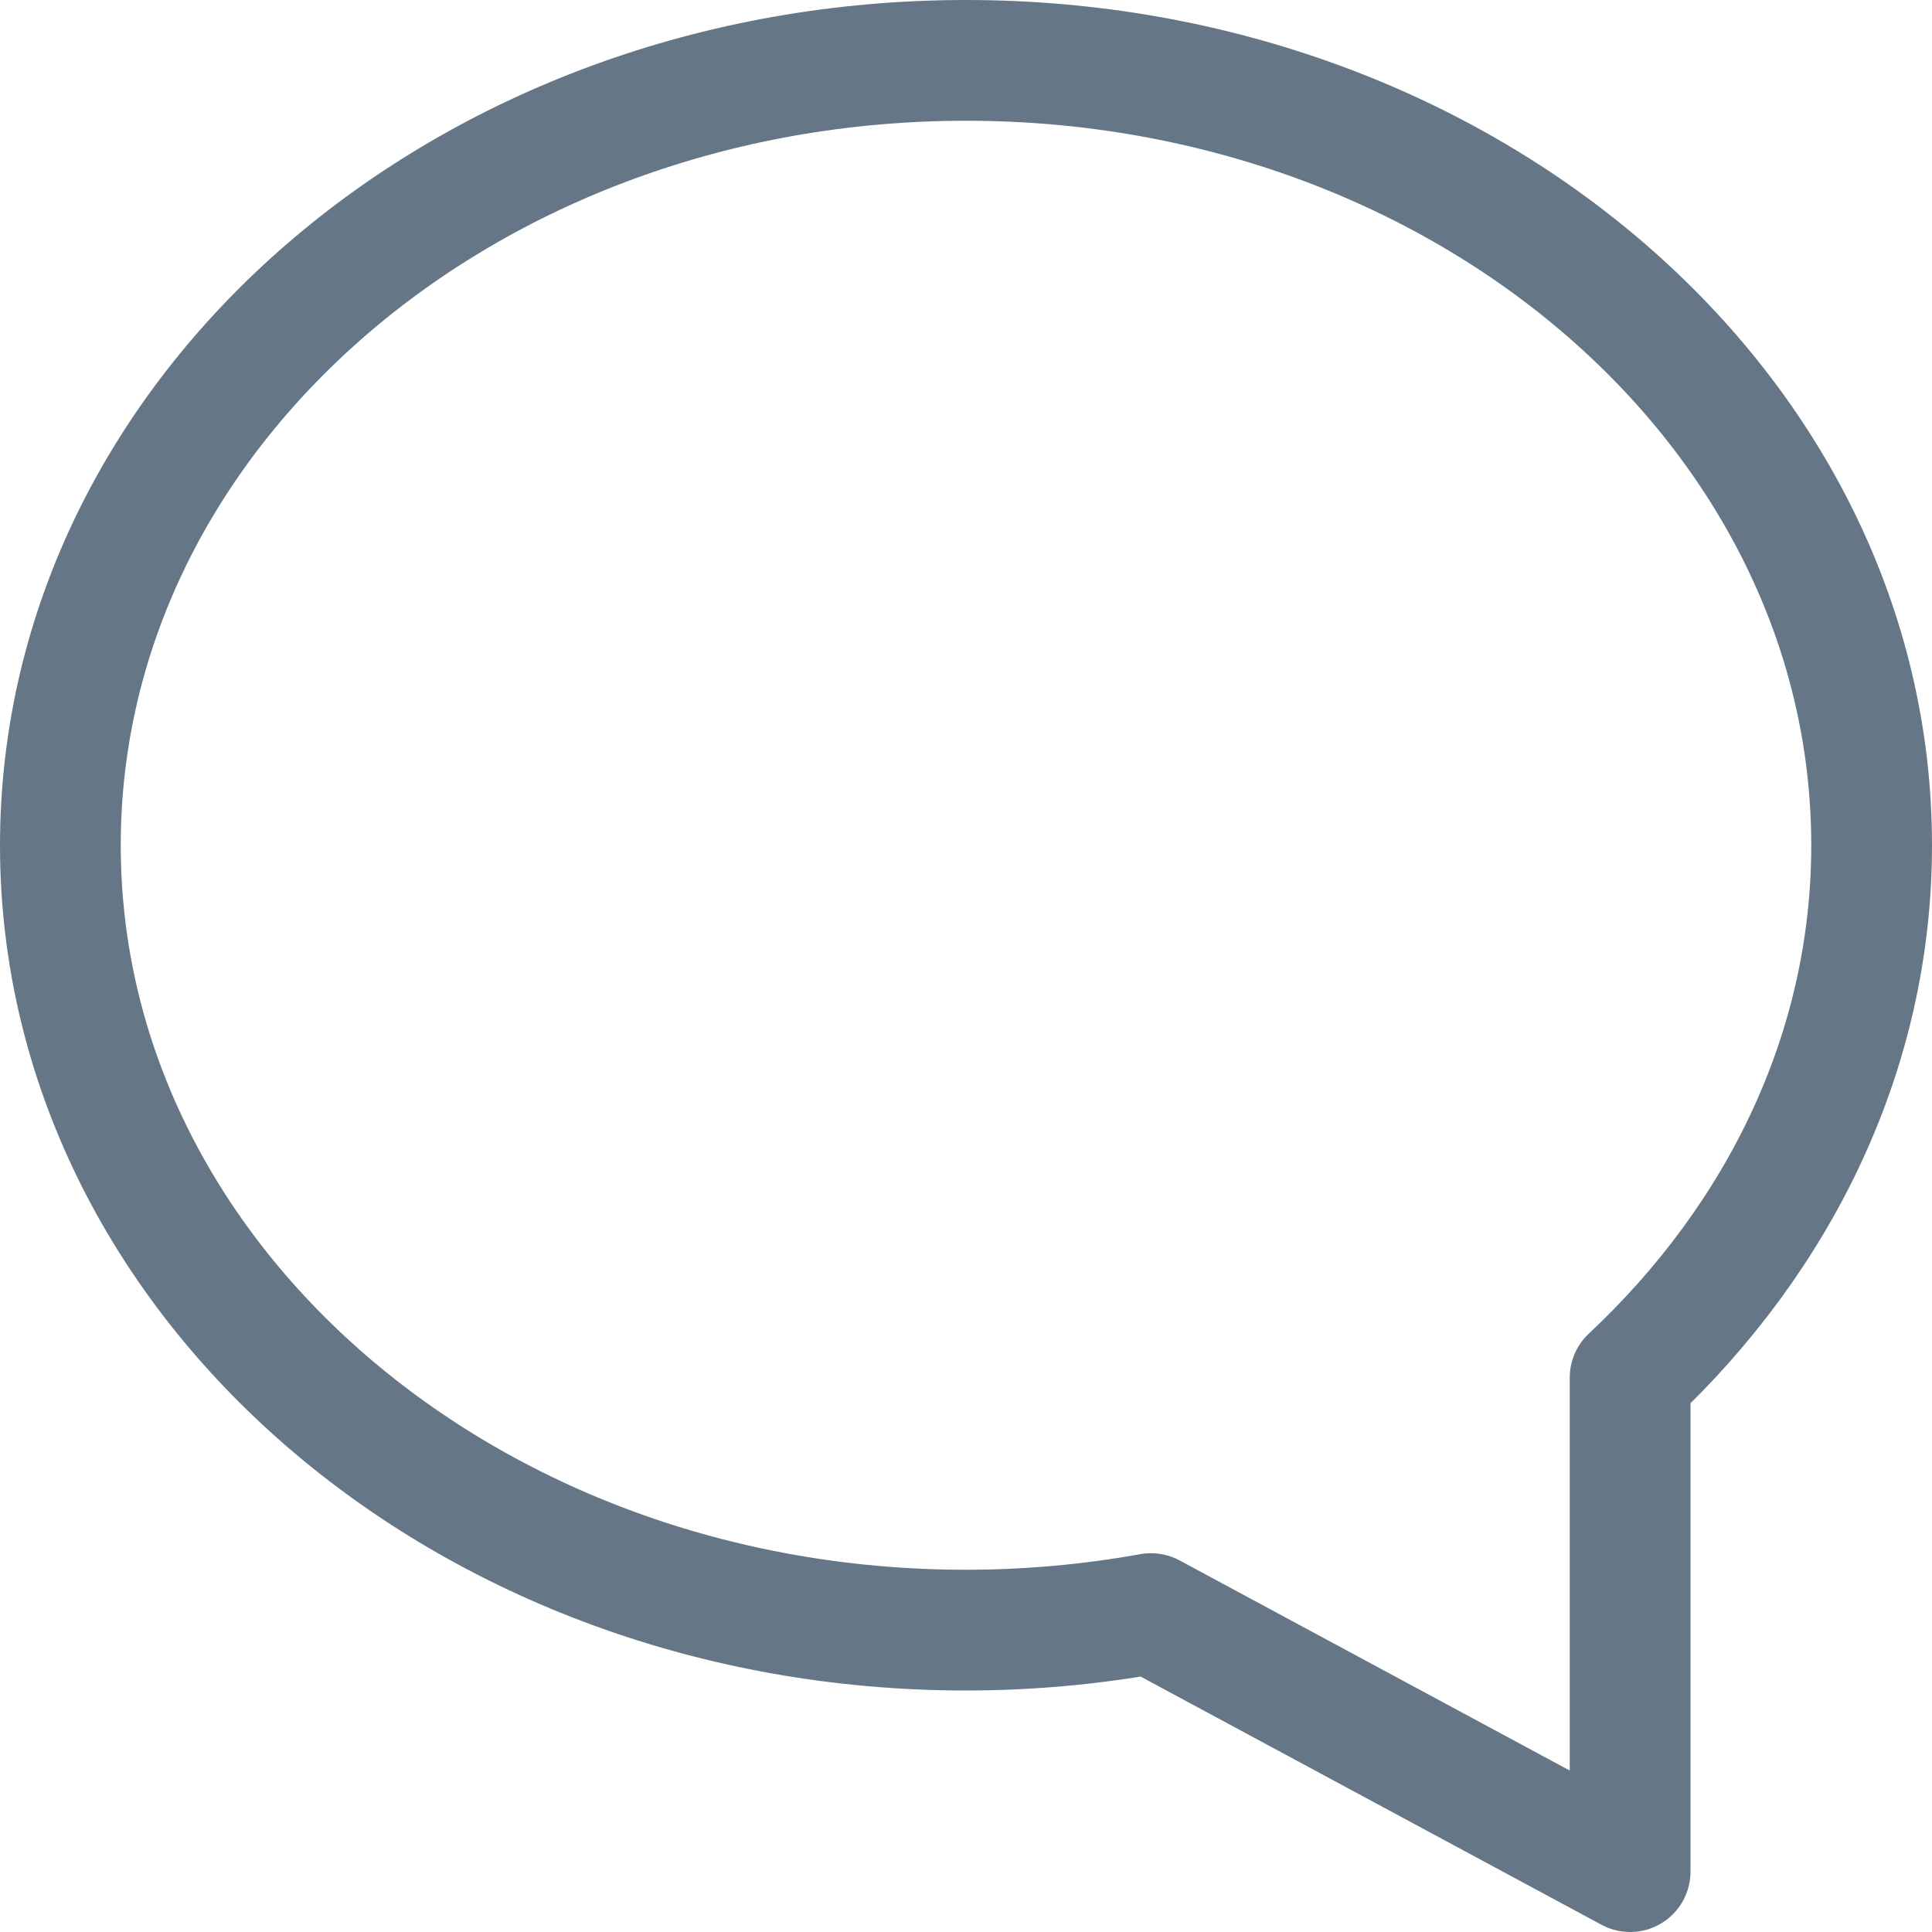
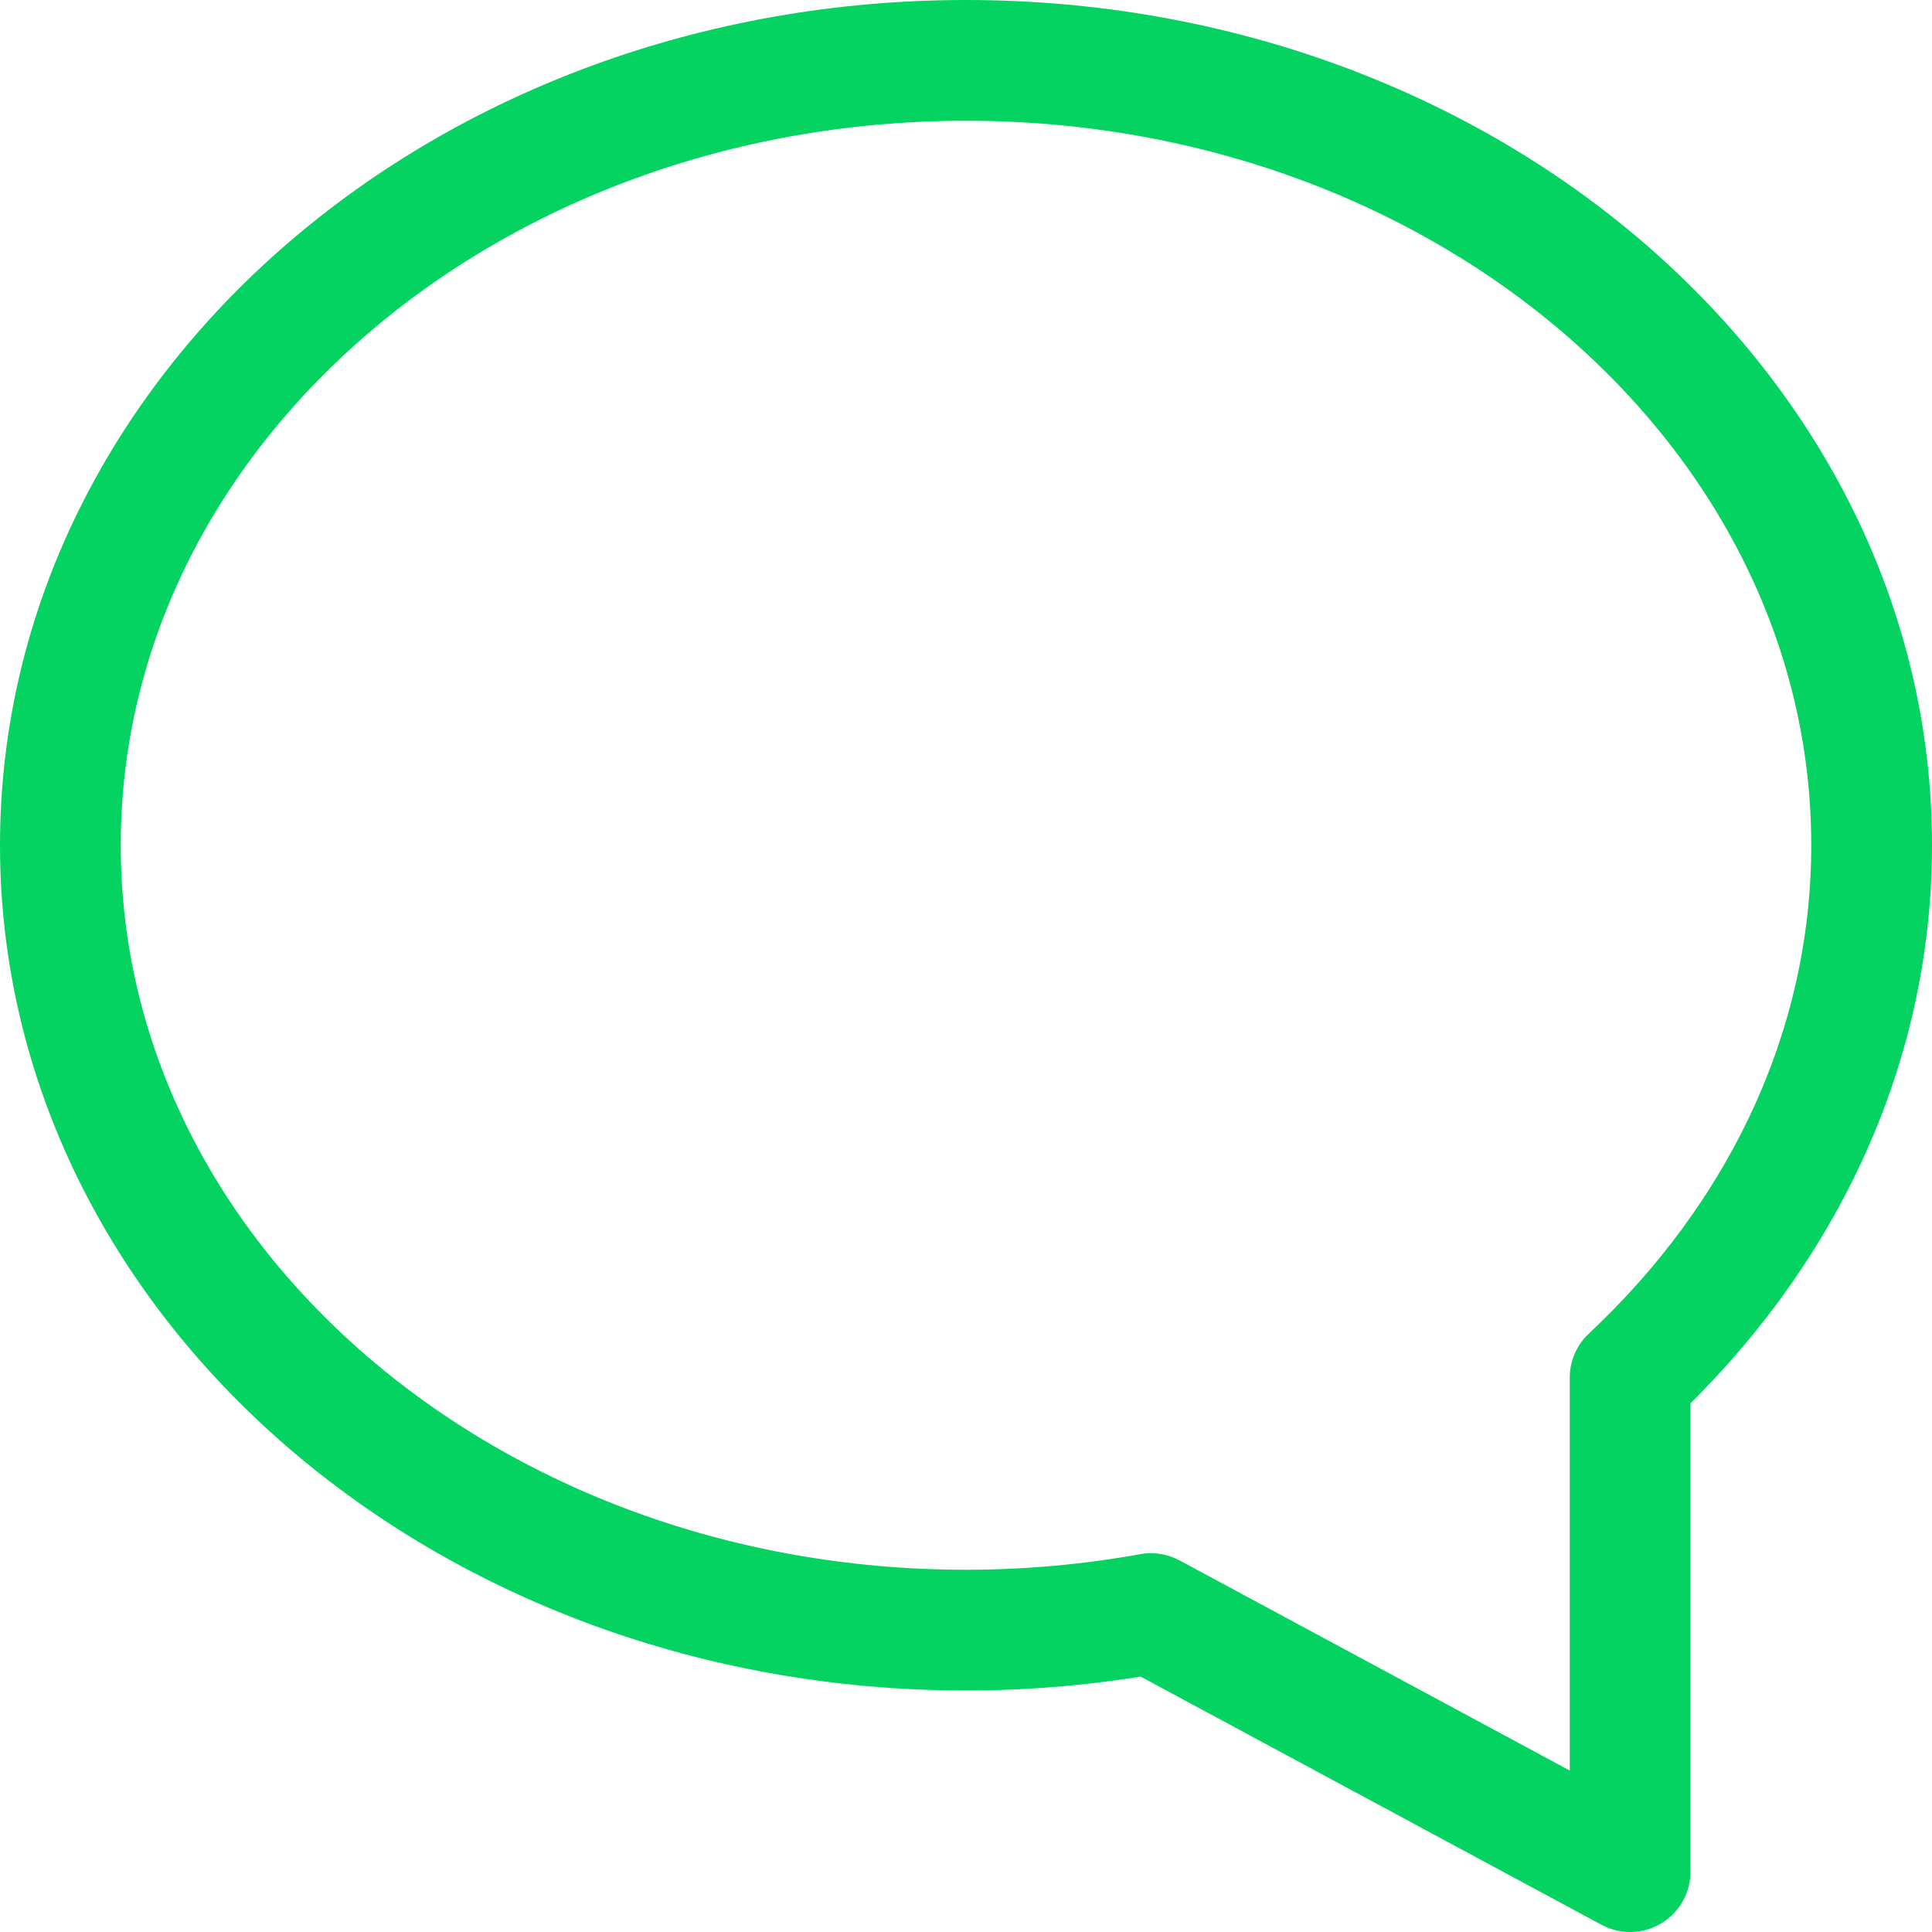
<svg xmlns="http://www.w3.org/2000/svg" width="16px" height="16px" viewBox="0 0 16 16" version="1.1">
  <defs />
  <g id="Symbols" stroke="none" stroke-width="1" fill="none" fill-rule="evenodd" stroke-linecap="round" stroke-linejoin="round">
-     <g id="twitter/retweet" transform="translate(-70, -95)" stroke="#657786">
+     <g id="twitter/retweet" transform="translate(-70, -95)" stroke="#04D361">
      <g id="Tweet">
        <g id="Content" transform="translate(68, 20)">
          <g id="Info-tweet" transform="translate(2, 75)">
            <g id="chat-round">
              <path d="M15.5,7 C15.5,3.41 12.142,0.5 8,0.5 C3.858,0.5 0.5,3.41 0.5,7 C0.5,10.59 3.858,13.5 8,13.5 C8.525,13.5 9.037,13.452 9.532,13.363 L13.5,15.5 L13.5,11.409 C14.738,10.25 15.5,8.704 15.5,7 Z" id="Shape" />
            </g>
          </g>
        </g>
      </g>
    </g>
  </g>
</svg>
